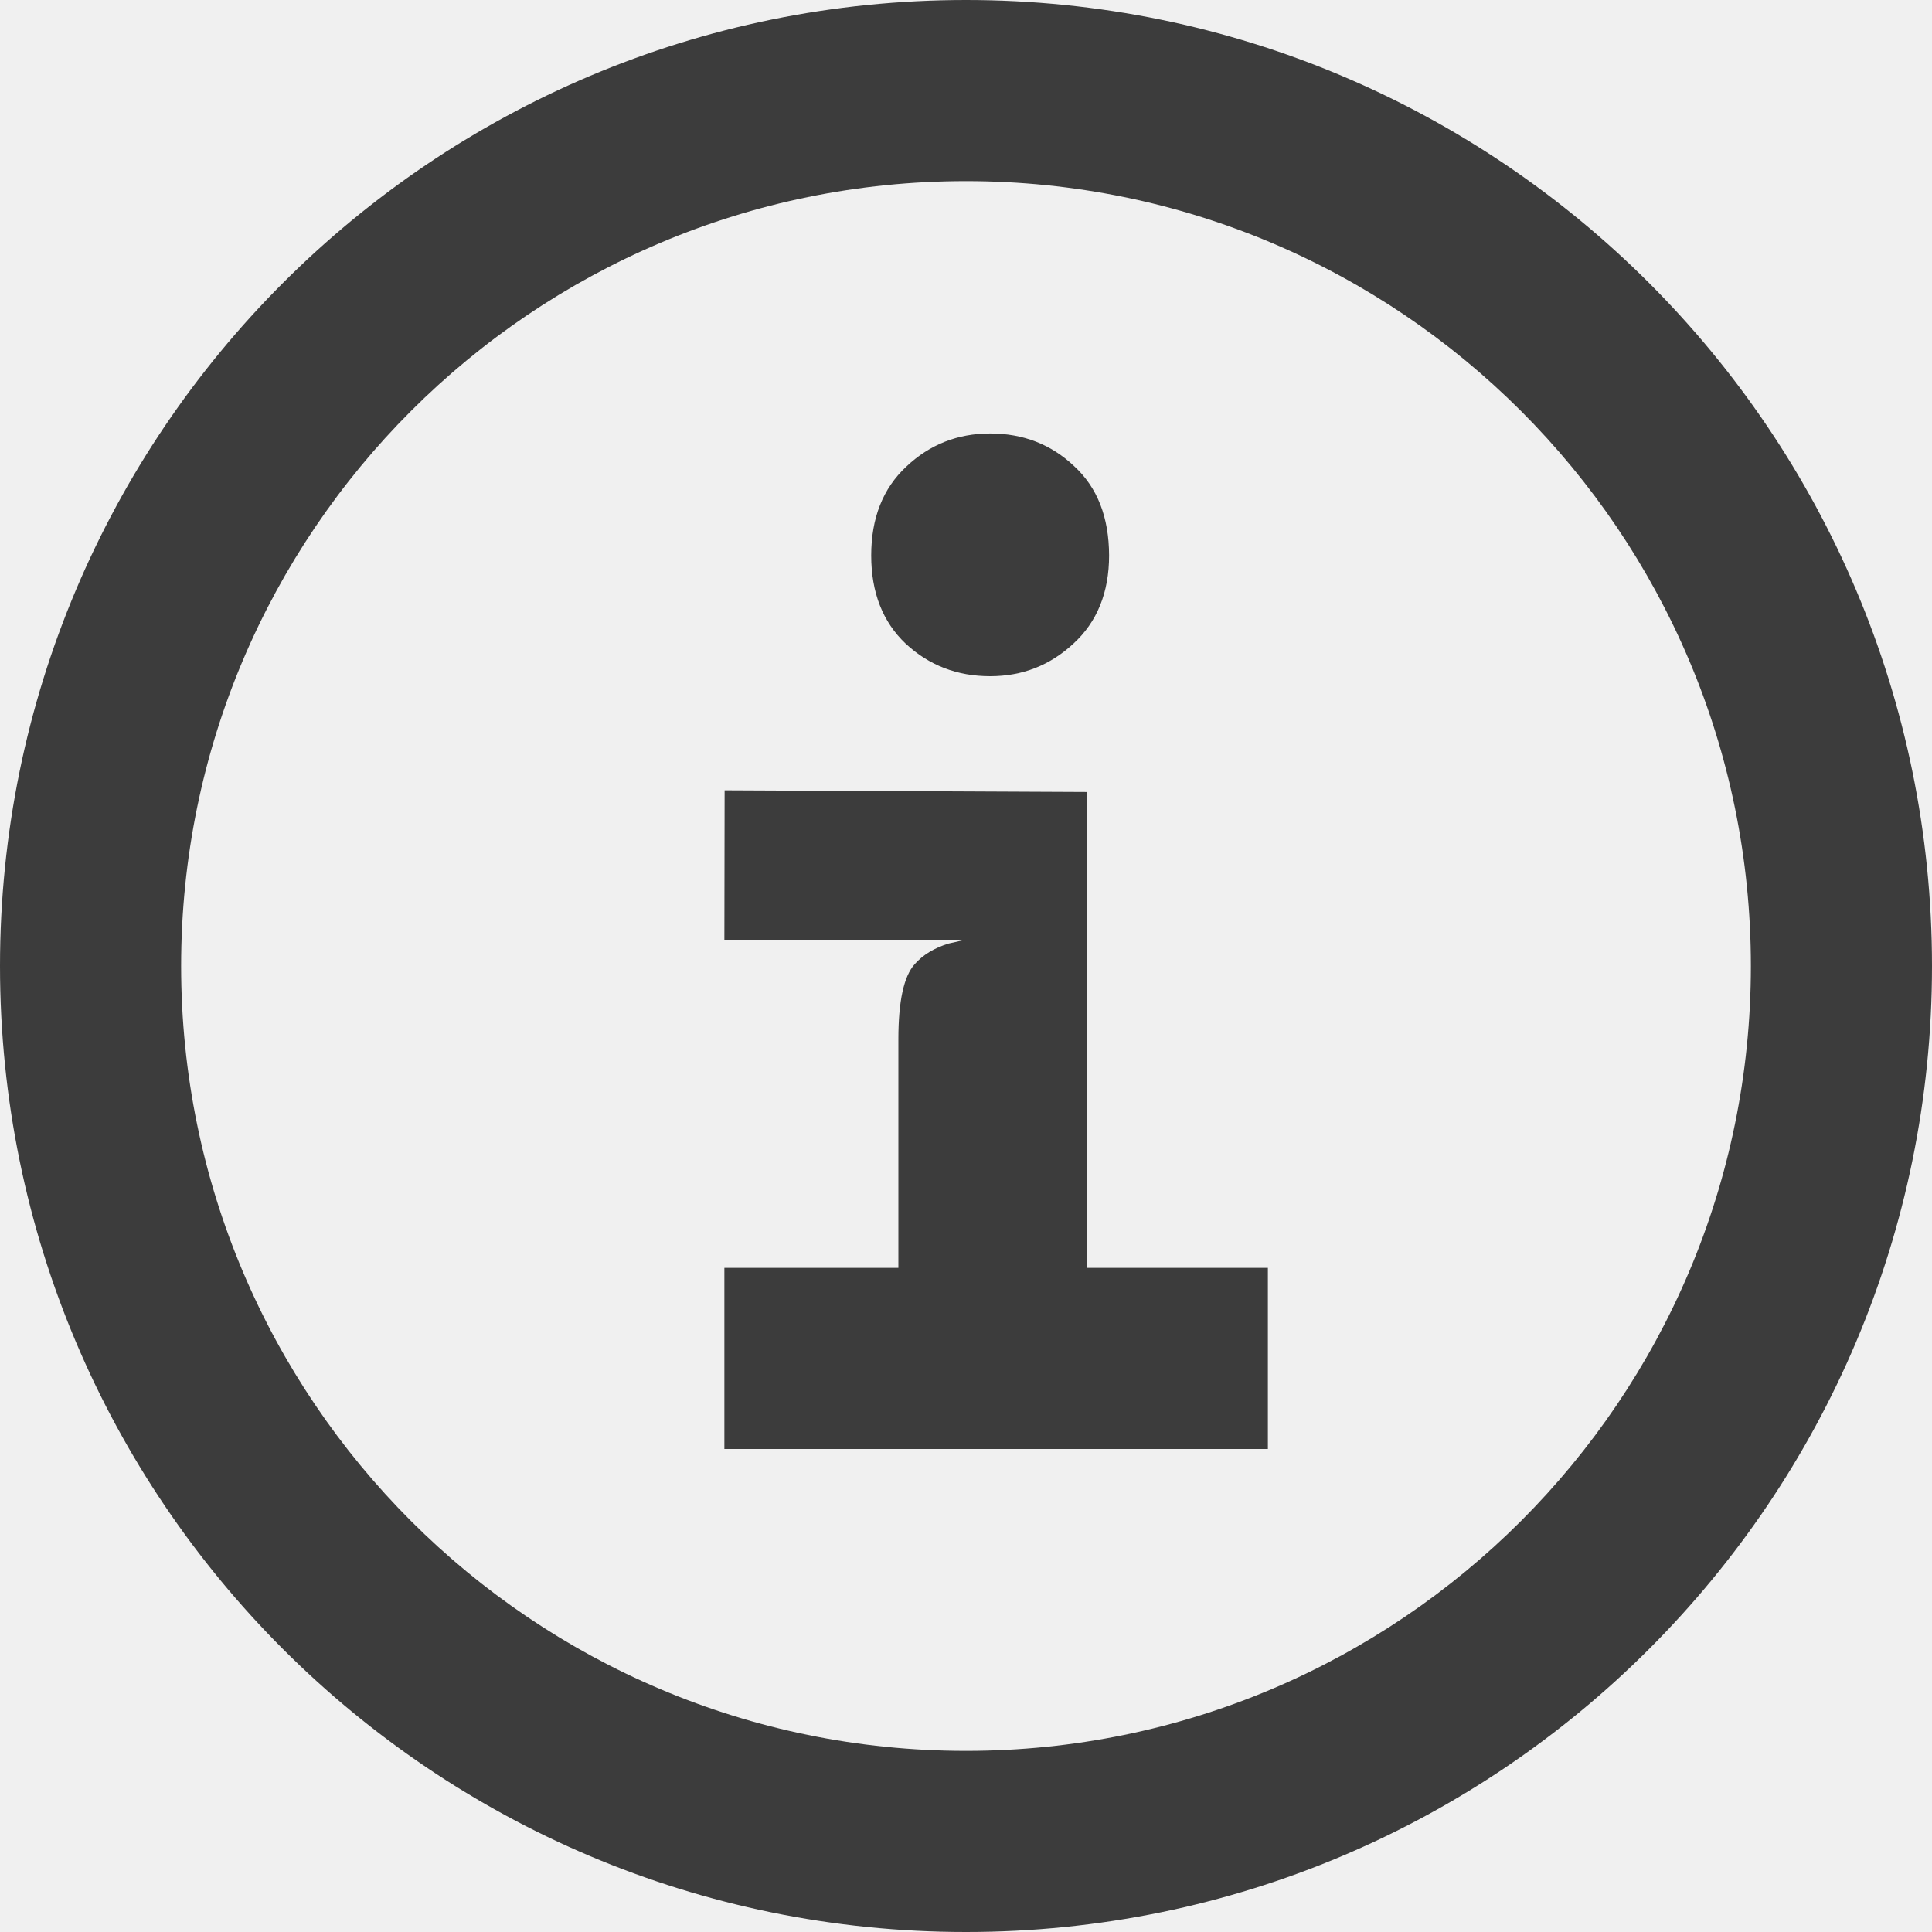
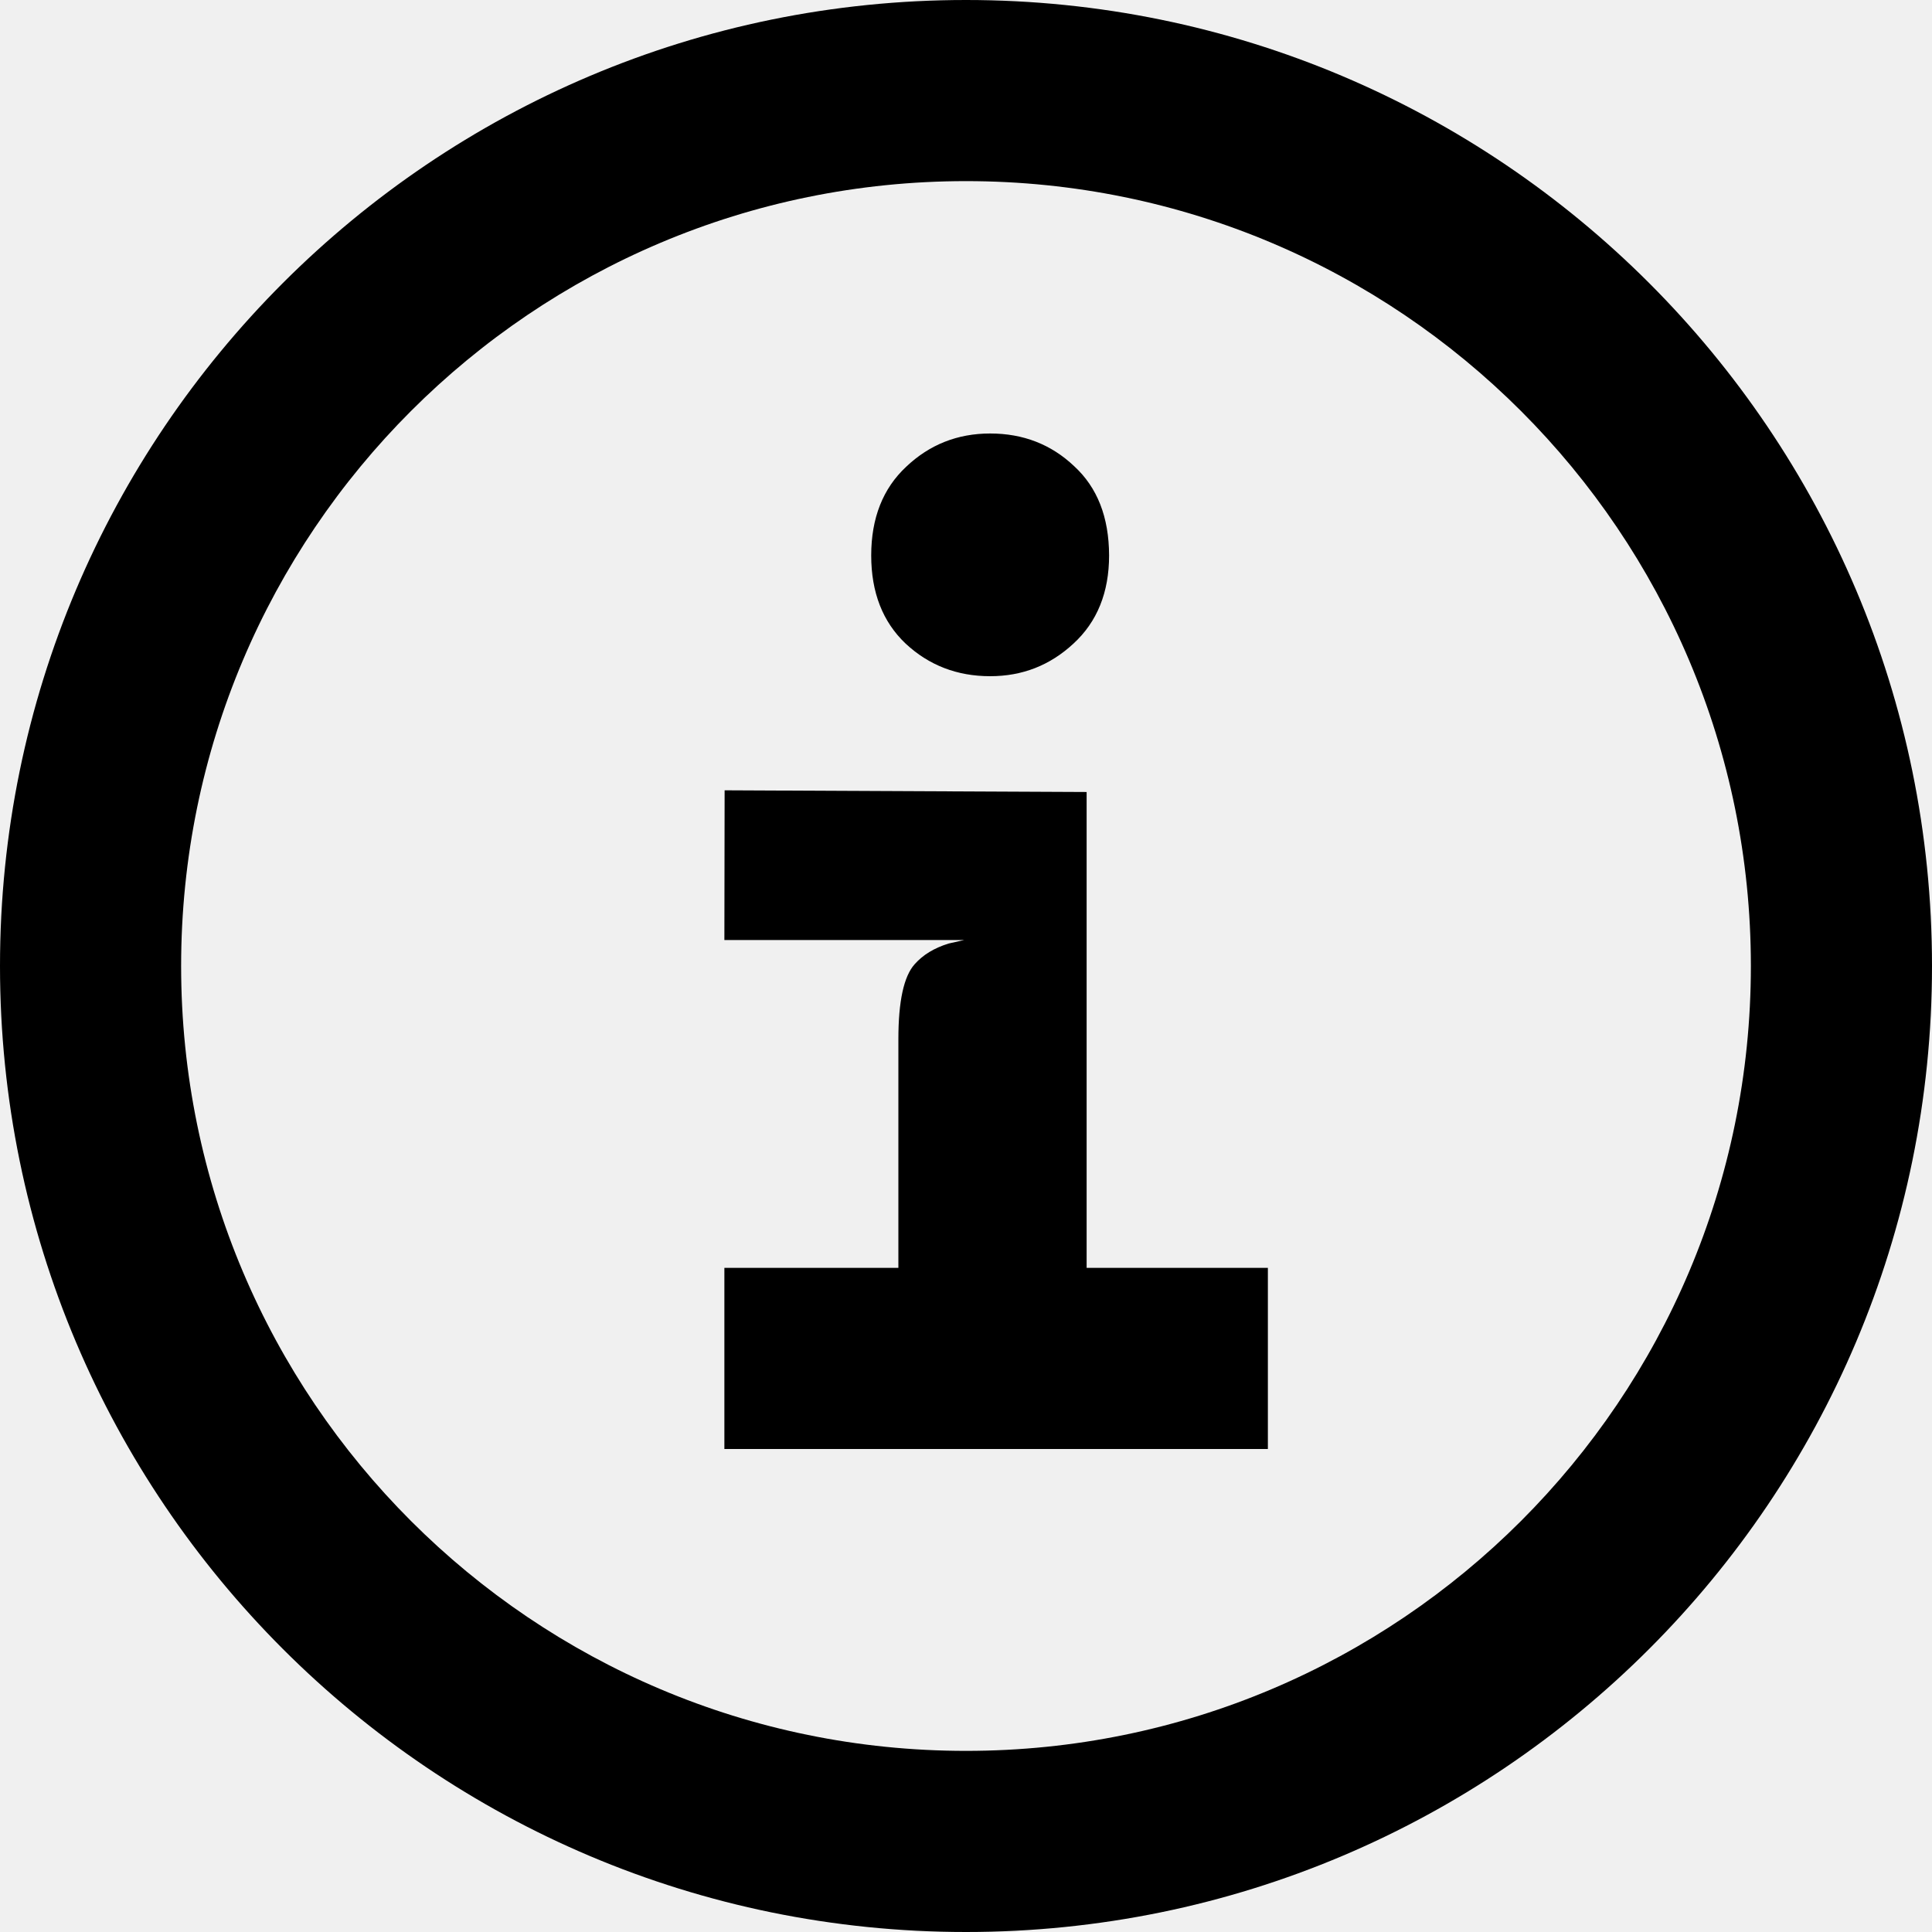
<svg xmlns="http://www.w3.org/2000/svg" width="16" height="16" viewBox="0 0 16 16" fill="none">
-   <g clip-path="url(#clip0_2994_30154)">
-     <path d="M8 0C12.418 0 16 3.582 16 8C16 12.418 12.418 16 8 16C3.582 16 0 12.418 0 8C0 3.582 3.582 0 8 0ZM8 1.5C4.41 1.5 1.5 4.41 1.5 8C1.5 11.59 4.41 14.5 8 14.5C11.59 14.5 14.5 11.59 14.5 8C14.5 4.41 11.59 1.5 8 1.5ZM8.999 6.559V10.5H10.5V12H5.999V10.5H7.44V8.605C7.44 8.292 7.485 8.085 7.575 7.985C7.643 7.908 7.736 7.851 7.856 7.814L7.985 7.785H5.999L6.001 6.545L8.999 6.559ZM8.2 3.59C8.473 3.59 8.705 3.68 8.895 3.86C9.088 4.037 9.184 4.283 9.185 4.6C9.185 4.906 9.086 5.15 8.89 5.33C8.696 5.51 8.467 5.6 8.2 5.6C7.927 5.6 7.693 5.51 7.5 5.33C7.31 5.15 7.215 4.906 7.215 4.6C7.215 4.29 7.312 4.045 7.505 3.865C7.698 3.682 7.93 3.59 8.2 3.59Z" fill="black" fill-opacity="0.75" />
+   <g clip-path="url(#clip0_2994_30158)">
+     <path d="M8 0C12.418 0 16 3.582 16 8C16 12.418 12.418 16 8 16C3.582 16 0 12.418 0 8C0 3.582 3.582 0 8 0ZM8 1.5C4.41 1.5 1.5 4.41 1.5 8C1.5 11.59 4.41 14.5 8 14.5C11.59 14.5 14.5 11.59 14.5 8C14.5 4.41 11.59 1.5 8 1.5ZM8.999 6.559V10.5H10.5V12H5.999V10.5H7.44V8.605C7.44 8.292 7.485 8.085 7.575 7.985C7.643 7.908 7.736 7.851 7.856 7.814L7.985 7.785H5.999L6.001 6.545L8.999 6.559ZM8.2 3.59C8.473 3.59 8.705 3.68 8.895 3.86C9.088 4.037 9.184 4.283 9.185 4.6C9.185 4.906 9.086 5.15 8.89 5.33C8.696 5.51 8.467 5.6 8.2 5.6C7.927 5.6 7.693 5.51 7.5 5.33C7.31 5.15 7.215 4.906 7.215 4.6C7.215 4.29 7.312 4.045 7.505 3.865C7.698 3.682 7.93 3.59 8.2 3.59Z" fill="black" />
  </g>
  <defs>
-     <clipPath id="clip0_2994_30154">
+     <clipPath id="clip0_2994_30158">
      <rect width="16" height="16" fill="white" />
    </clipPath>
  </defs>
</svg>
